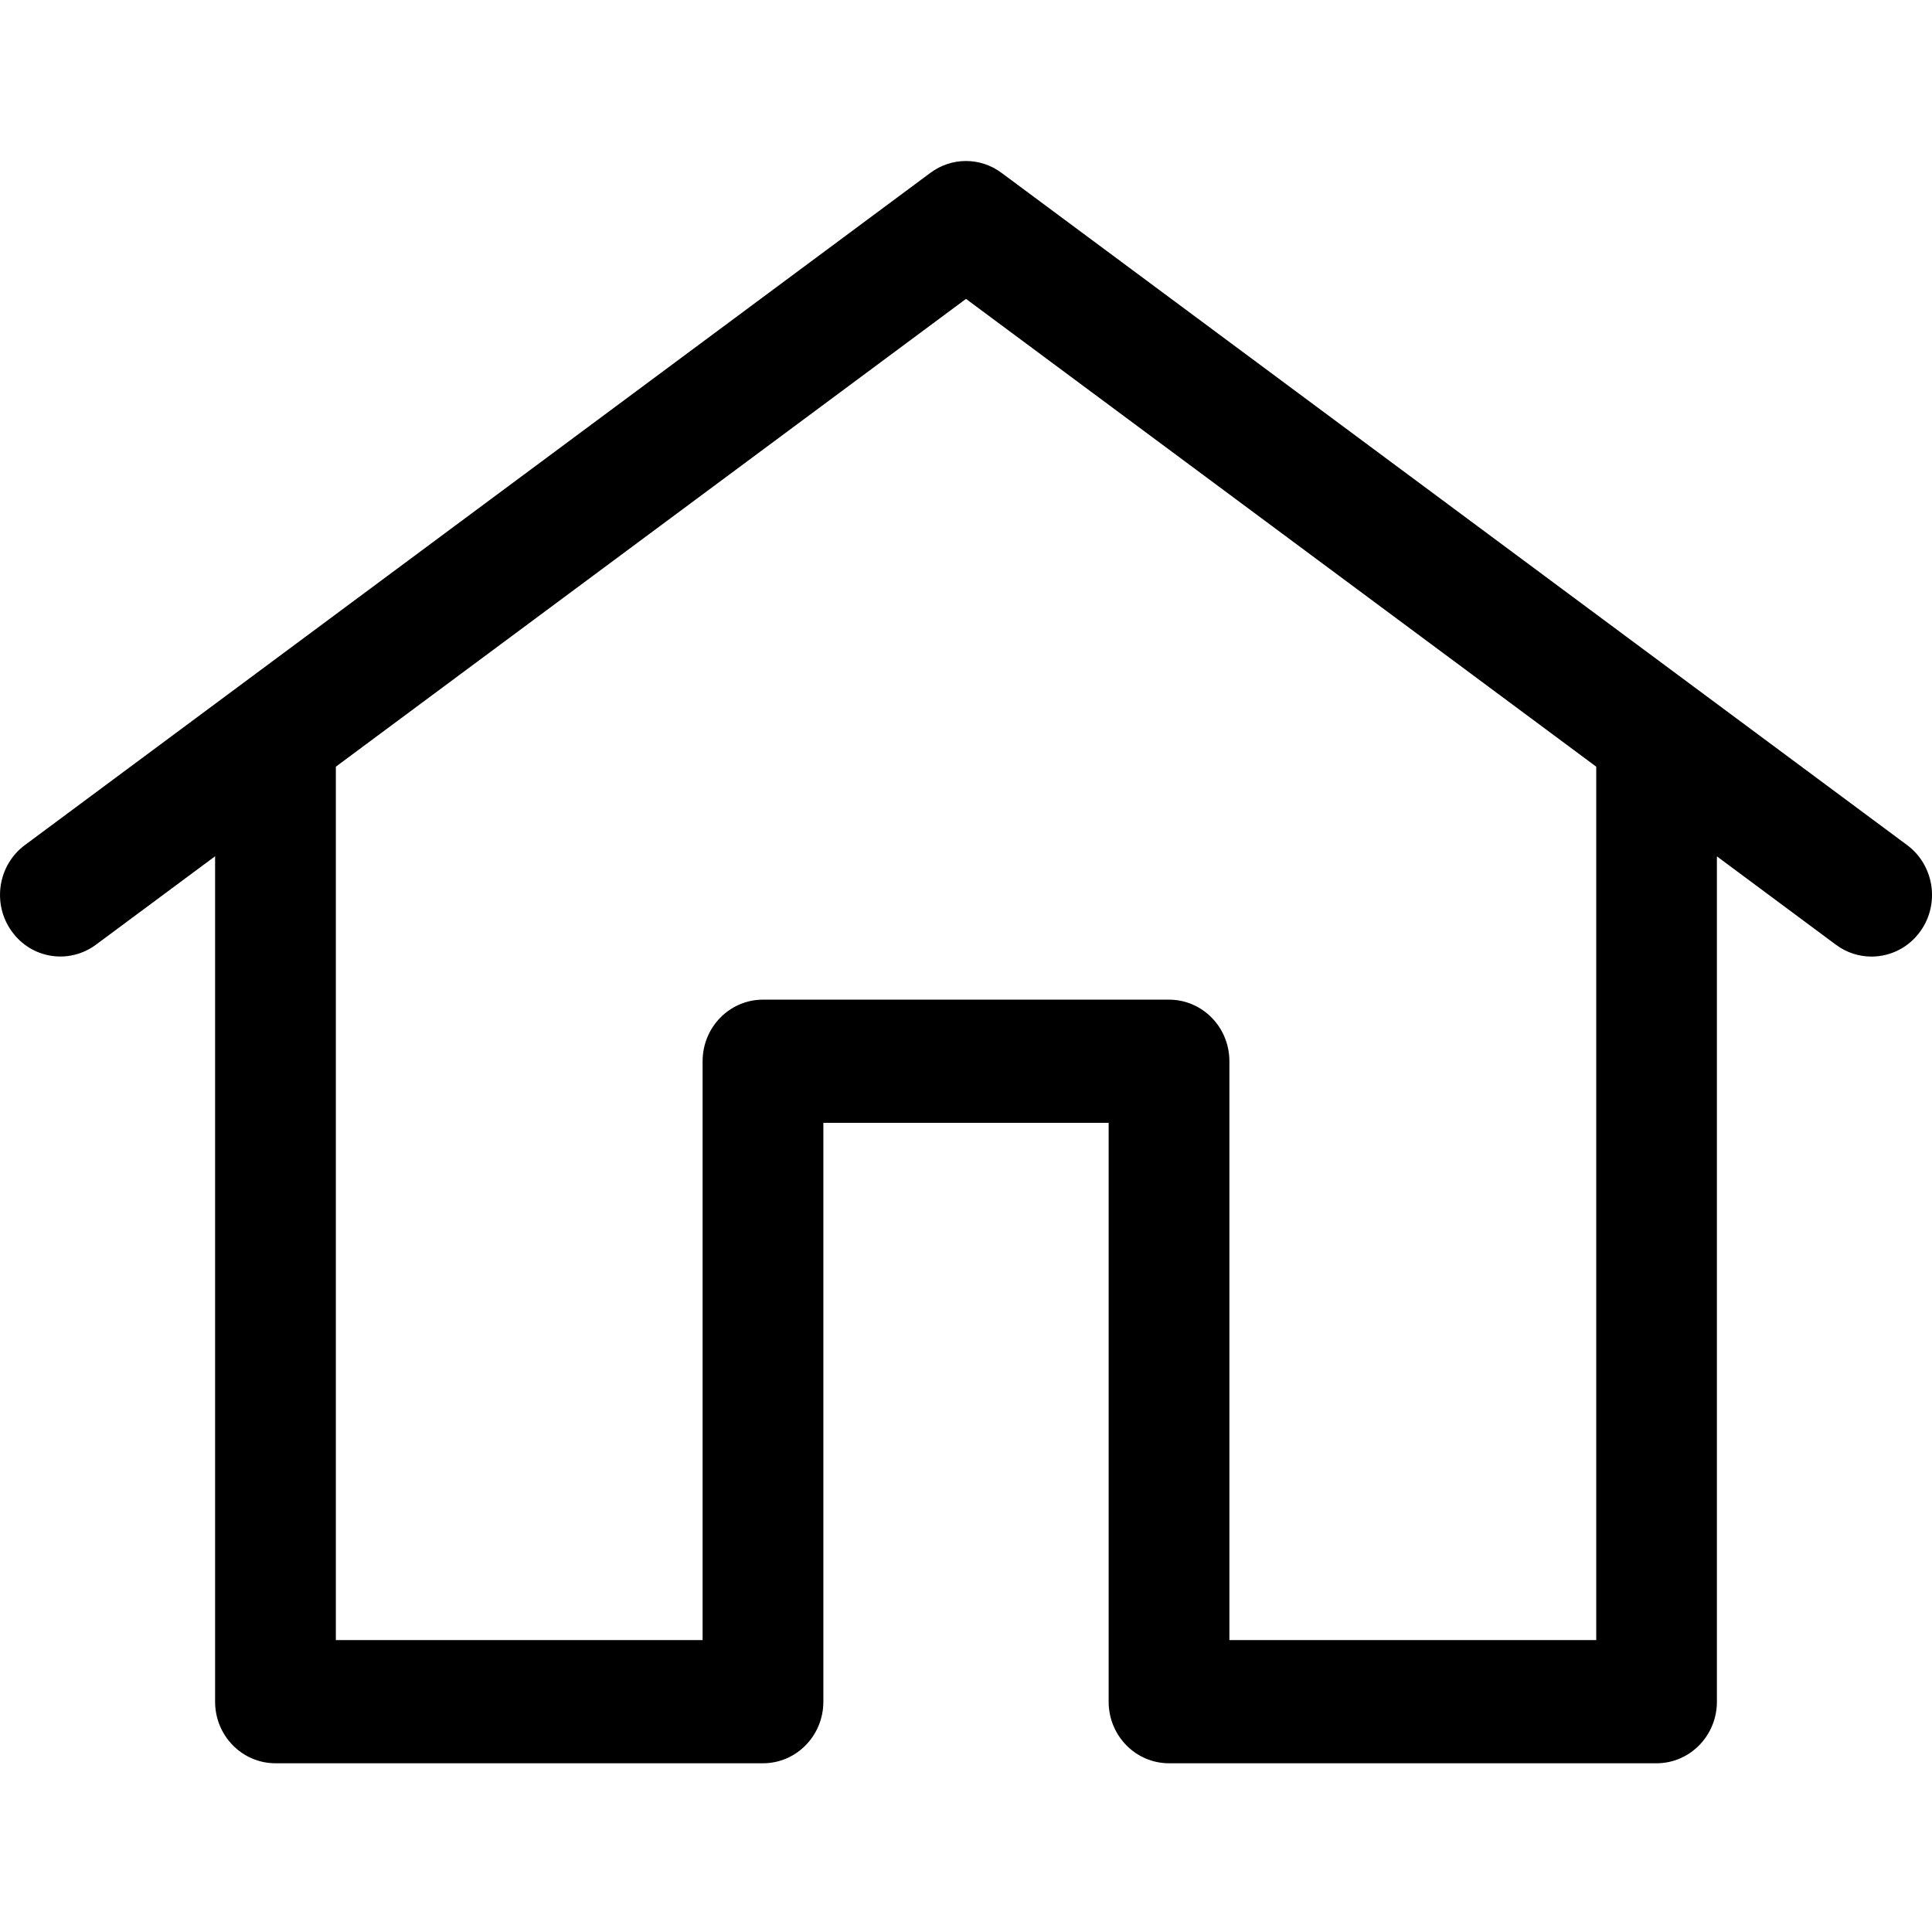
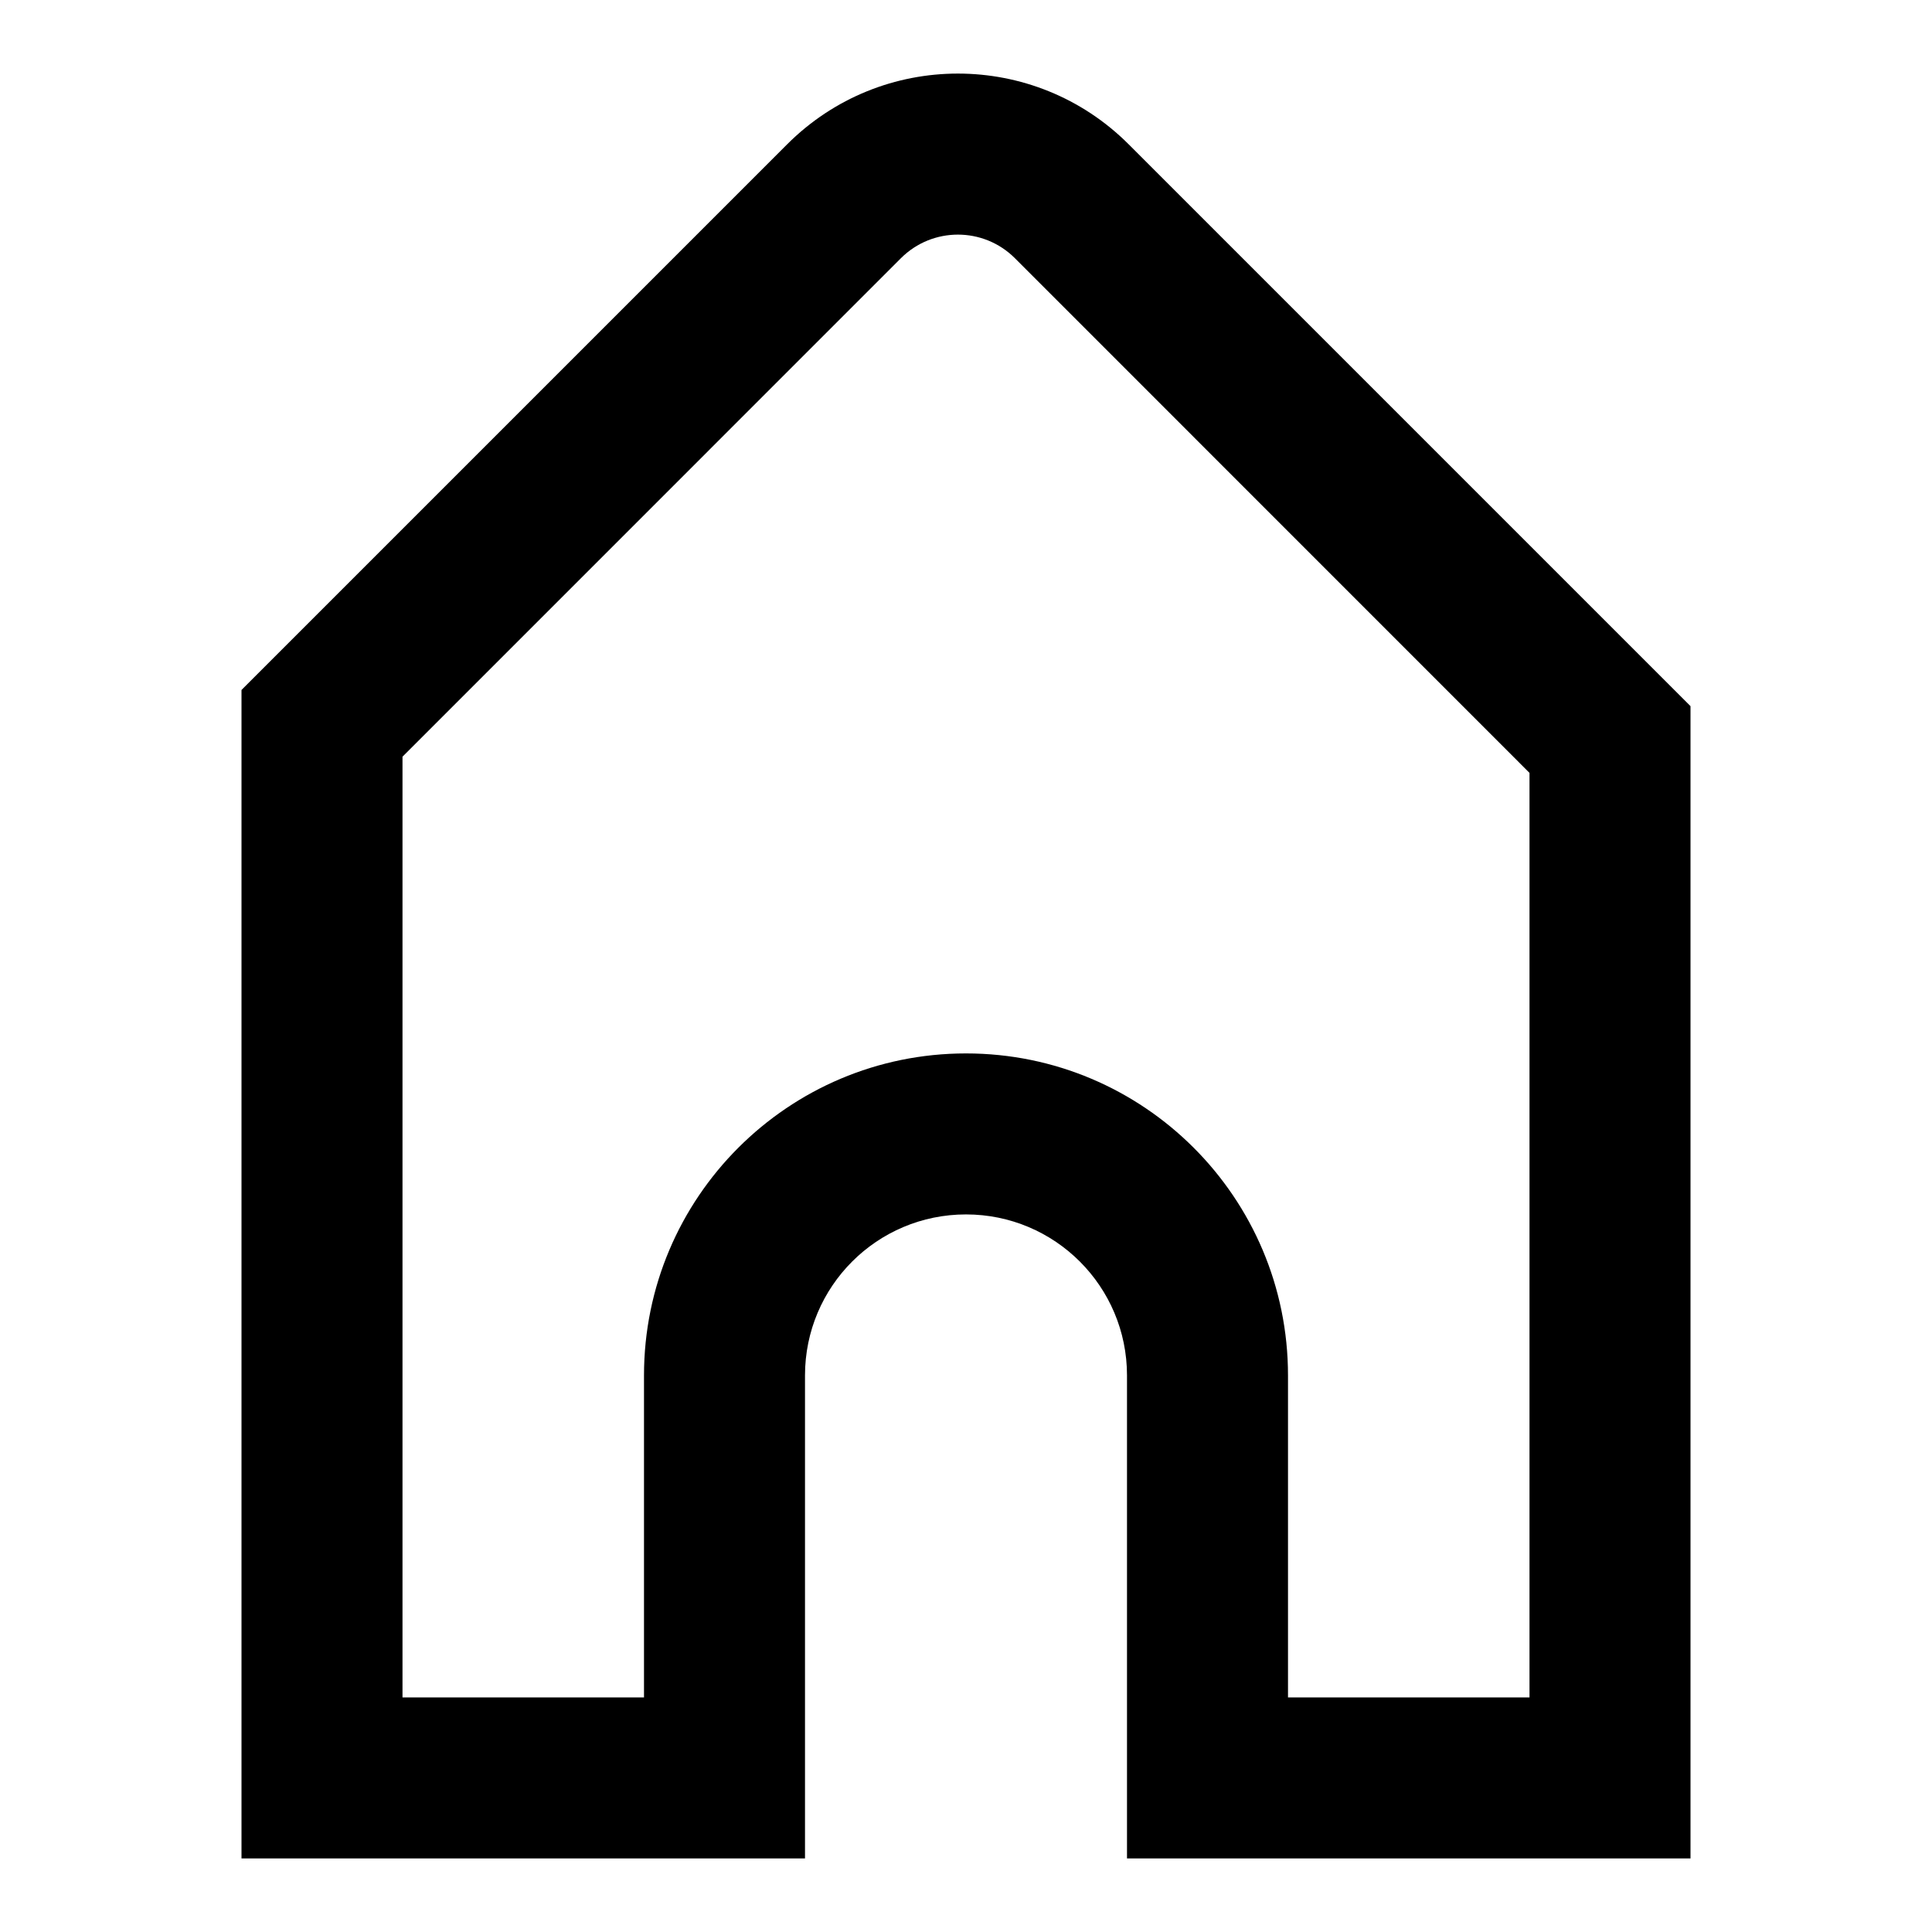
- <svg xmlns="http://www.w3.org/2000/svg" viewBox="0 0 24 24" version="1.1">
-   <g class="home" stroke="none" stroke-width="1" fill="none" fill-rule="evenodd">
-     <path d="M23.691,10.498 L12.441,2.147 C12.178,1.951 11.822,1.951 11.558,2.147 L0.309,10.498 C-0.026,10.746 -0.1,11.226 0.144,11.567 C0.387,11.909 0.855,11.984 1.191,11.736 L2.672,10.637 L2.672,21.139 C2.672,21.562 3.008,21.904 3.422,21.904 L9.478,21.904 C9.892,21.904 10.228,21.562 10.228,21.139 L10.228,13.948 L13.772,13.948 L13.772,21.139 C13.772,21.562 14.108,21.904 14.522,21.904 L20.578,21.904 C20.992,21.904 21.328,21.562 21.328,21.139 L21.328,10.638 L22.808,11.737 C22.942,11.836 23.096,11.883 23.249,11.883 C23.48,11.883 23.709,11.774 23.856,11.568 C24.101,11.226 24.026,10.747 23.691,10.498 Z M19.828,20.374 L15.272,20.374 L15.272,13.183 C15.272,12.76 14.936,12.418 14.522,12.418 L9.478,12.418 C9.064,12.418 8.728,12.76 8.728,13.183 L8.728,20.374 L4.172,20.374 L4.172,9.524 L12,3.713 L19.829,9.524 L19.829,20.374 L19.828,20.374 Z" fill="#000000" fill-rule="nonzero" />
-   </g>
+ <svg xmlns="http://www.w3.org/2000/svg" width="24" height="24" viewBox="0 0 24 24" fill="none">
+   <path fill-rule="evenodd" clip-rule="evenodd" d="M21 8.772L14.021 1.793C12.849 0.621 10.95 0.621 9.778 1.793L3 8.571V23.086H10V17.086C10 15.981 10.895 15.086 12 15.086C13.105 15.086 14 15.981 14 17.086V23.086H21V8.772ZM11.192 3.207L5 9.4V21.086H8V17.086C8 14.877 9.791 13.086 12 13.086C14.209 13.086 16 14.877 16 17.086V21.086H19V9.601L12.607 3.207C12.216 2.817 11.583 2.817 11.192 3.207Z" fill="currentColor" />
</svg>
